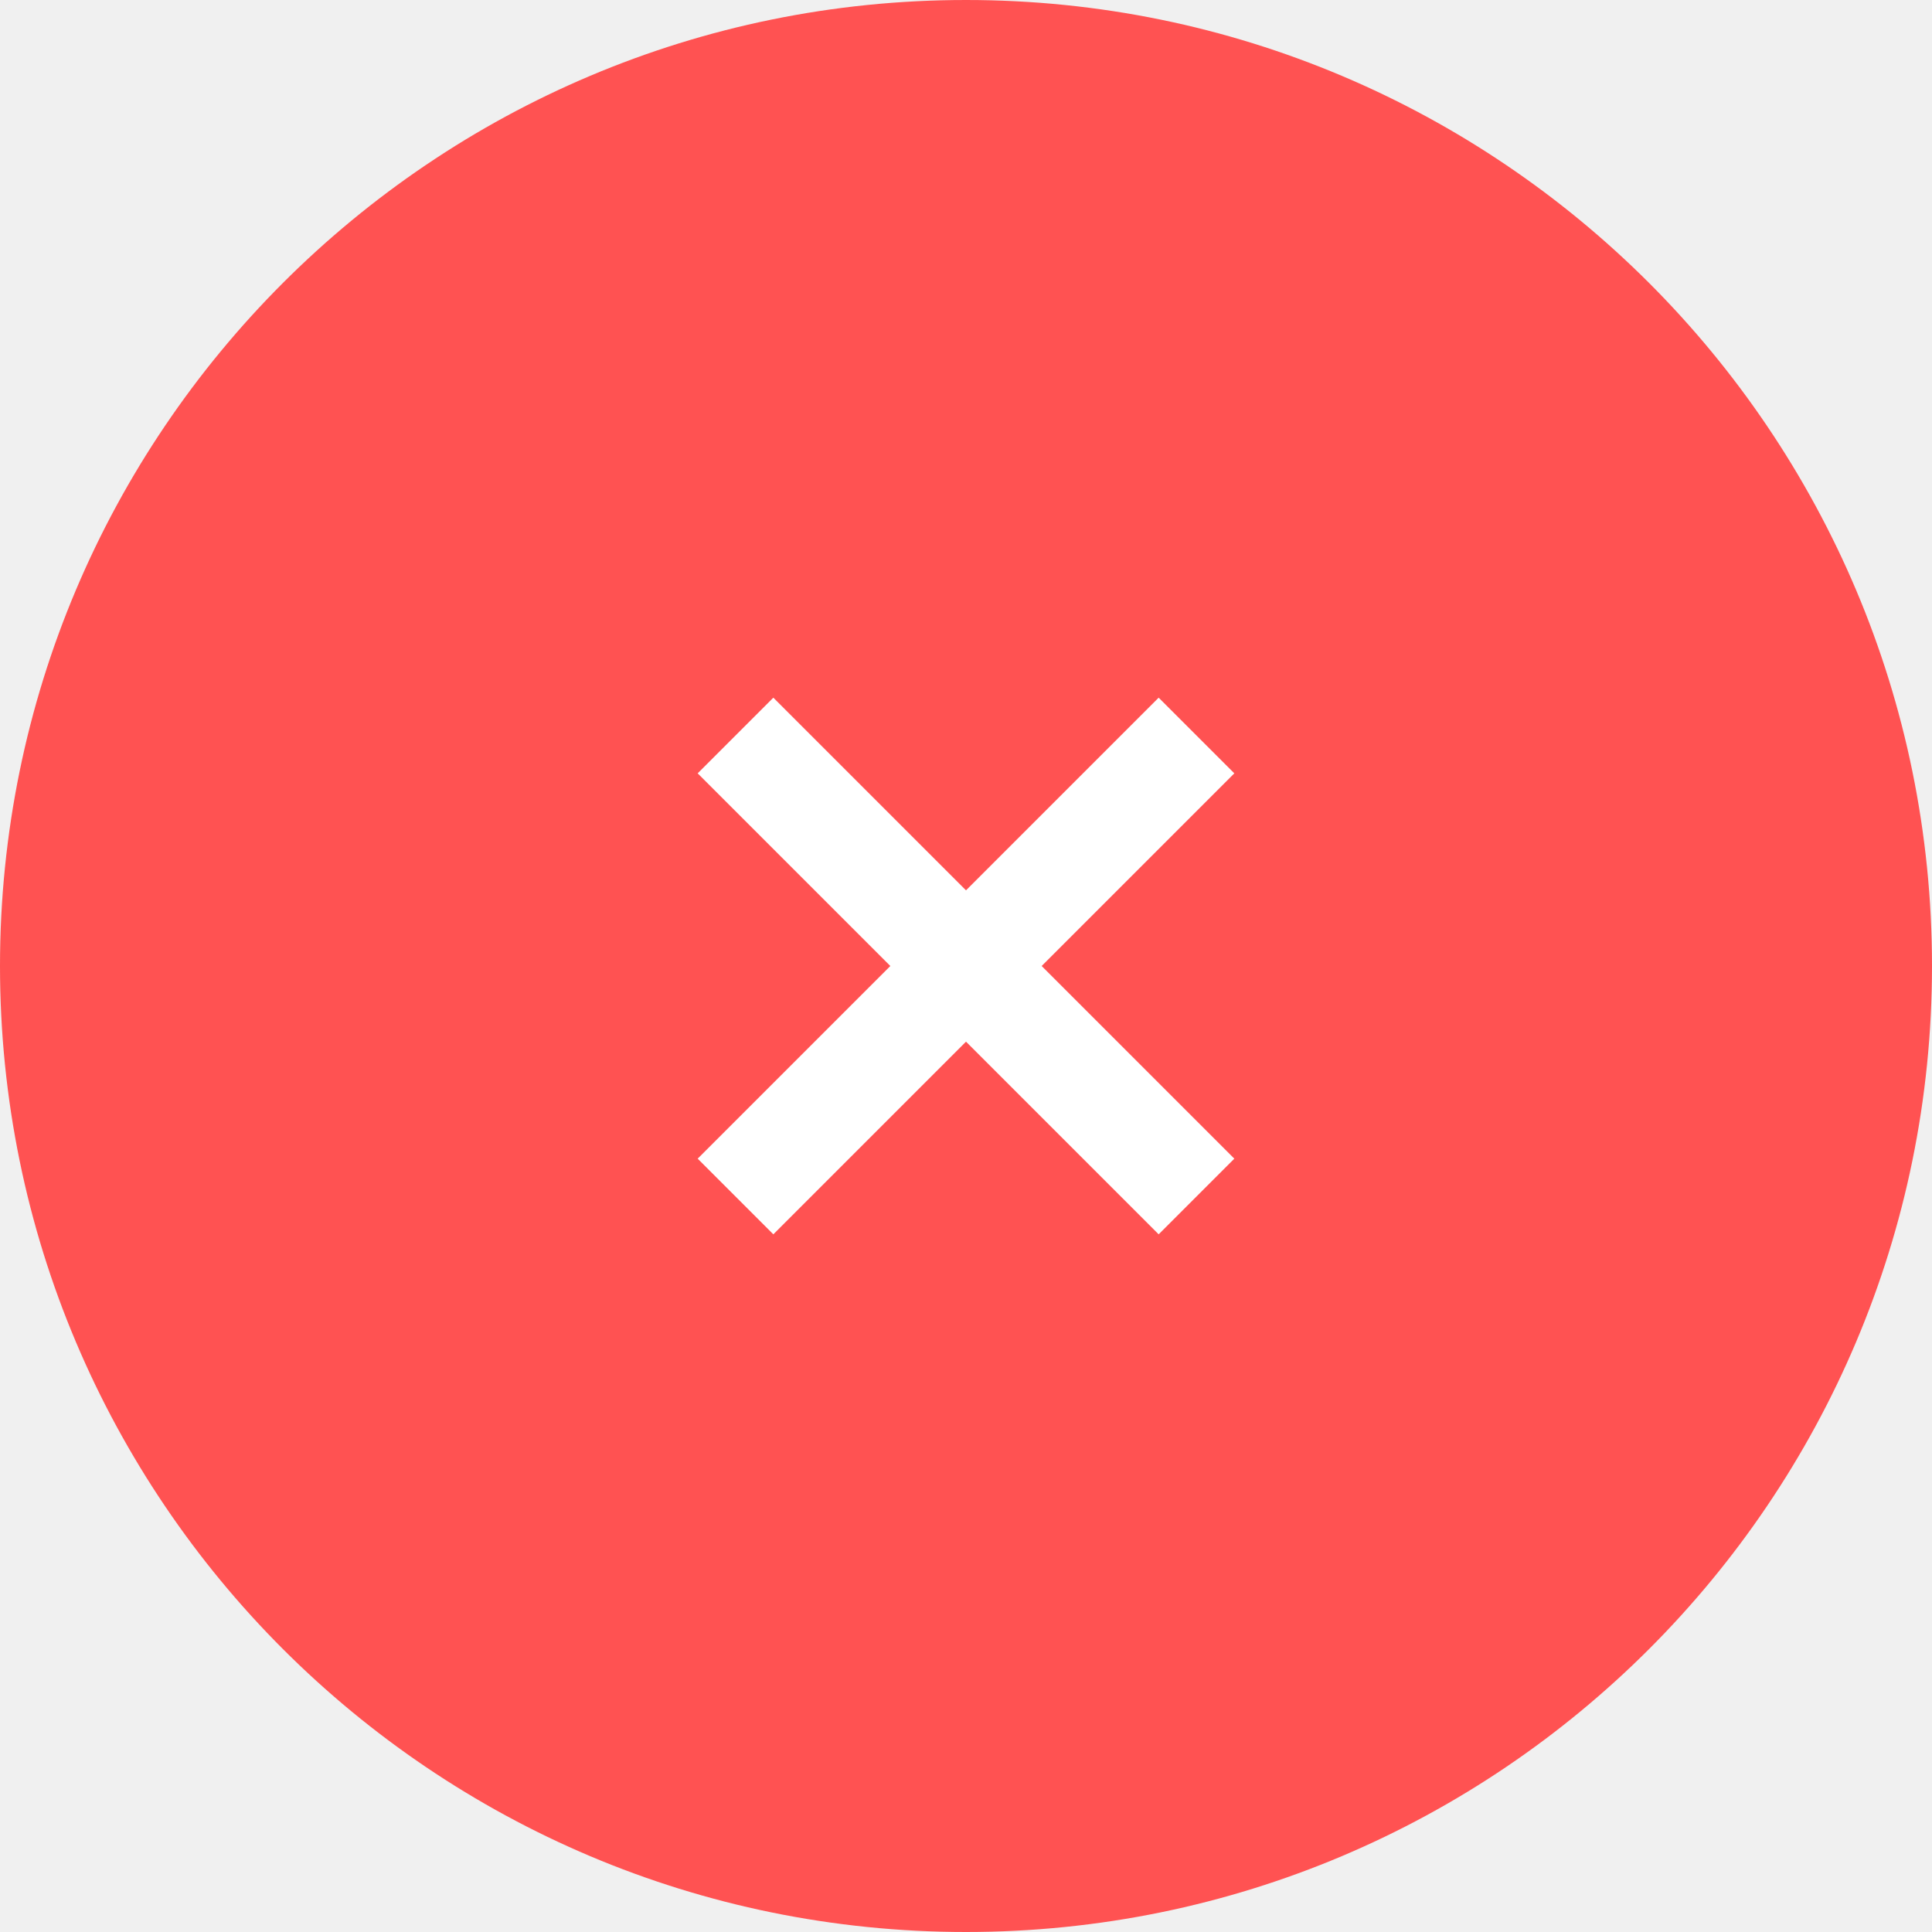
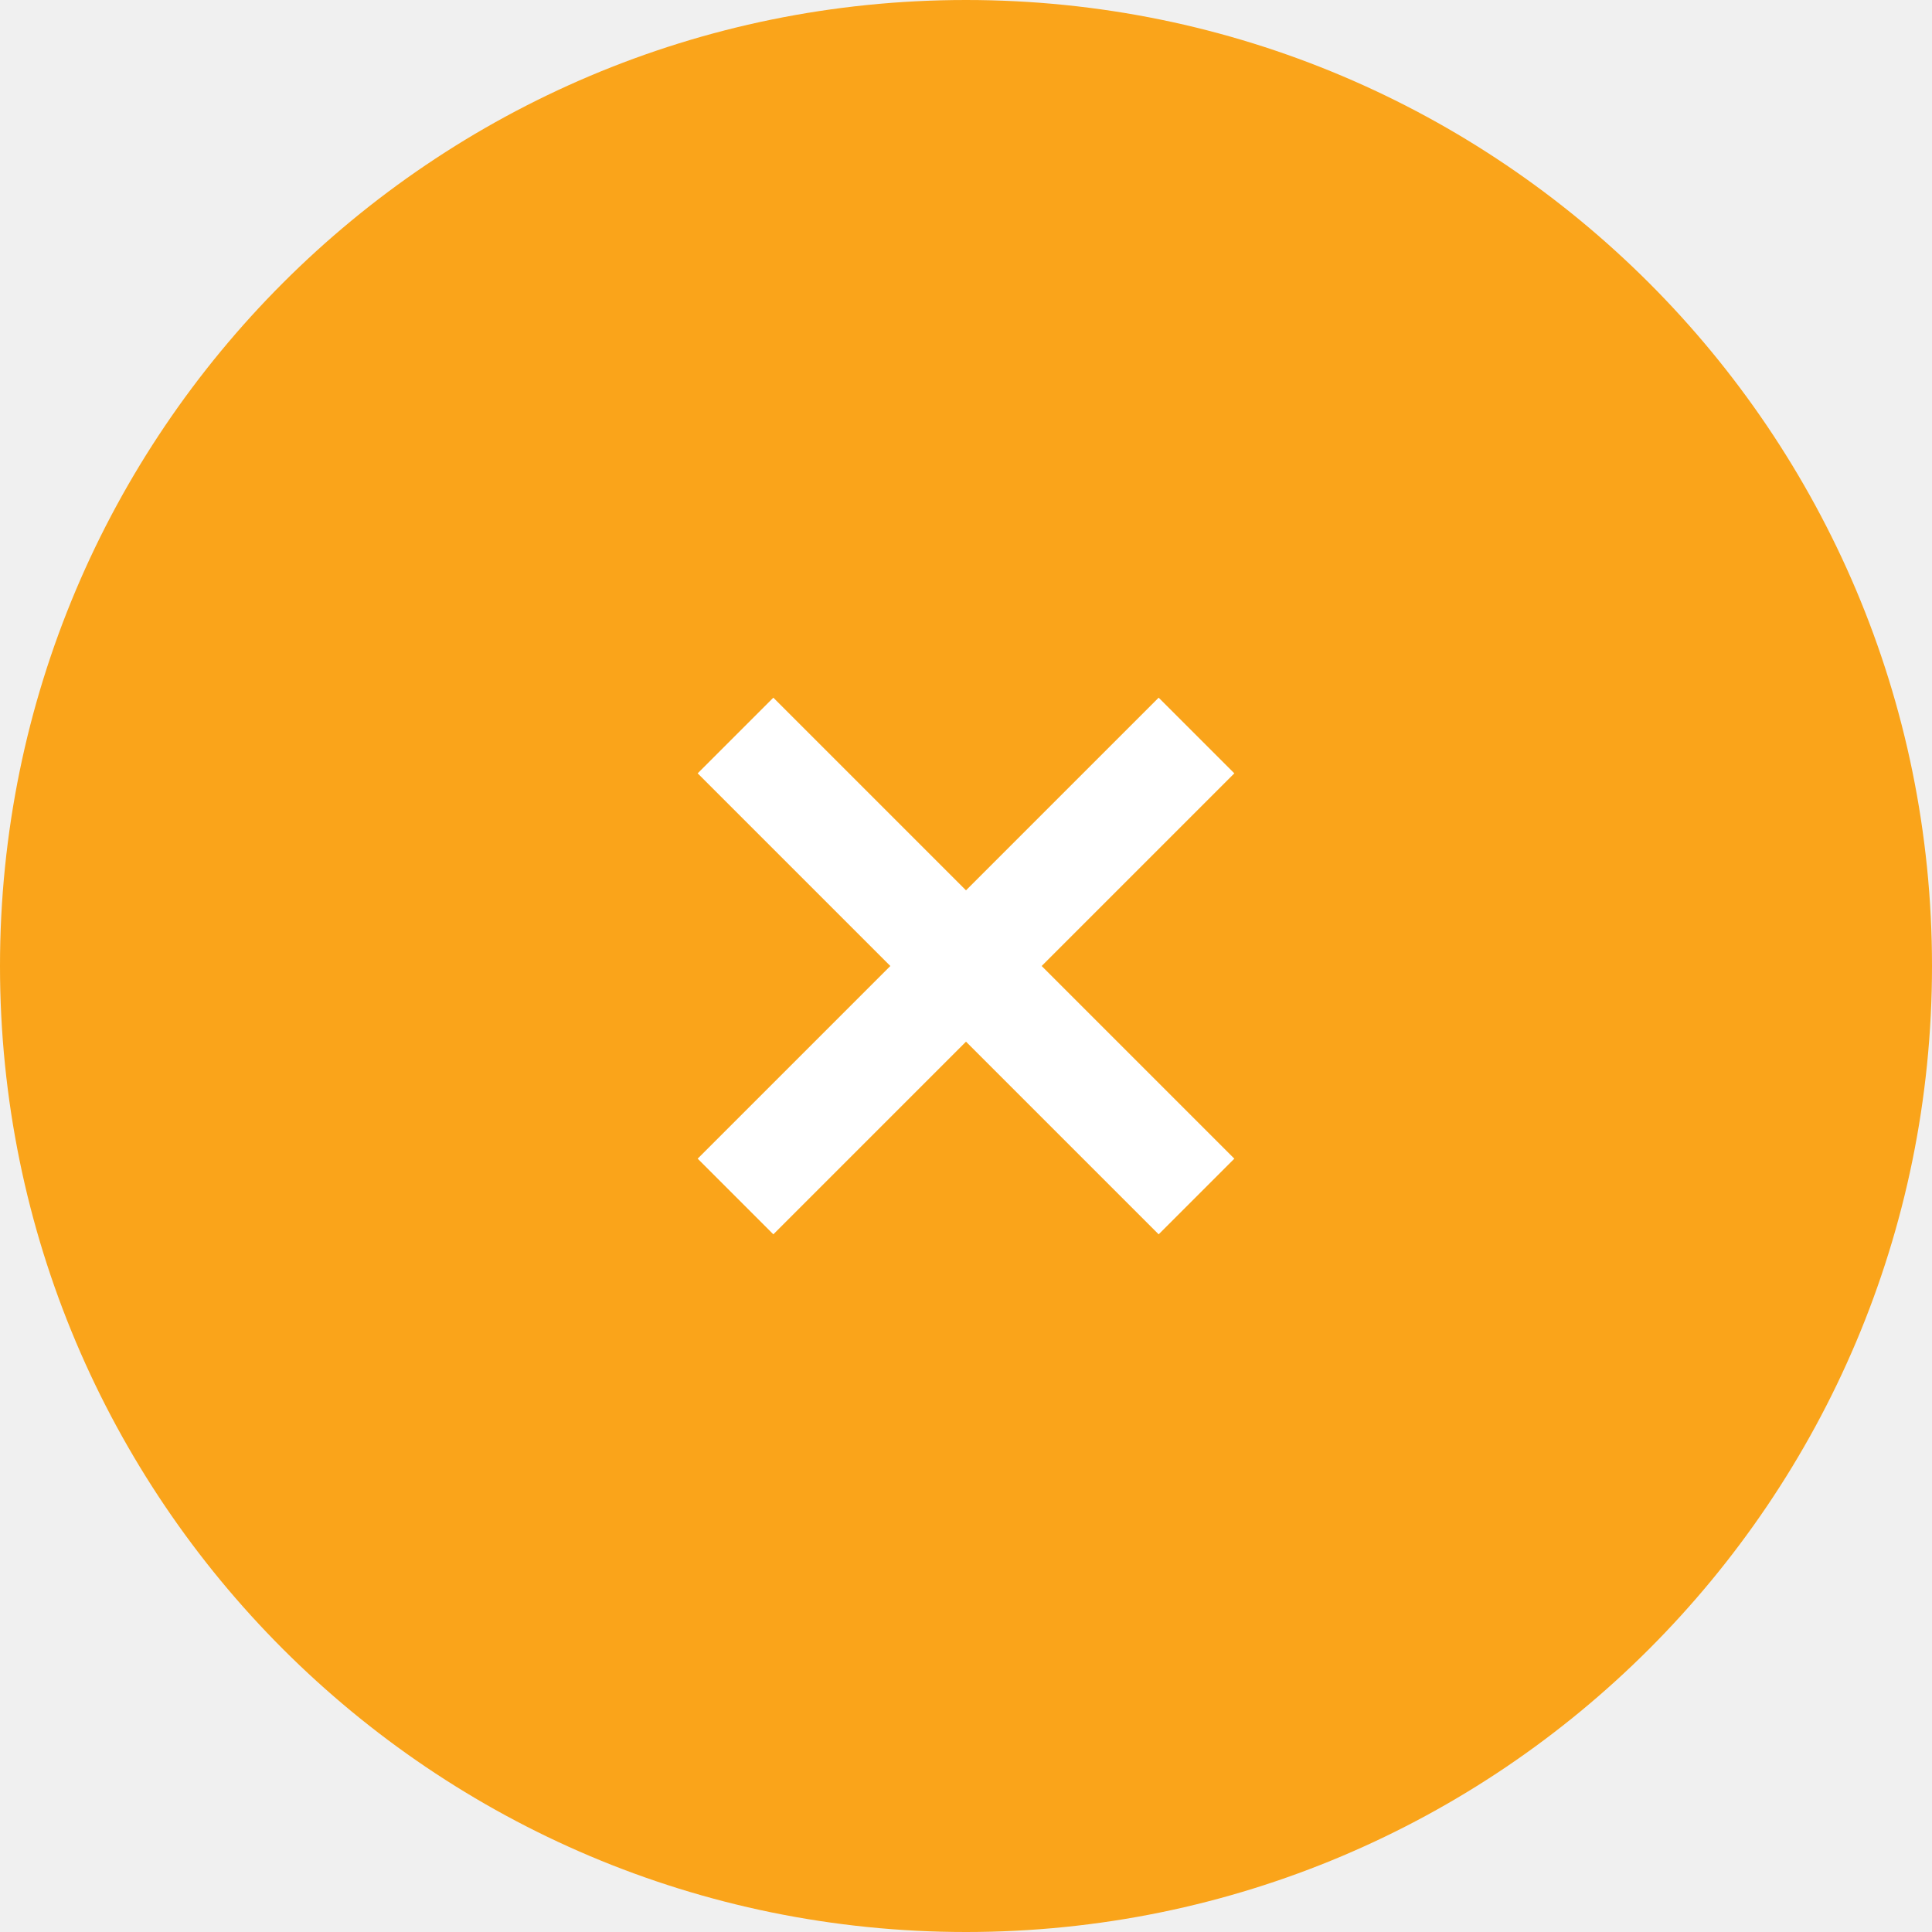
- <svg xmlns="http://www.w3.org/2000/svg" width="36" height="36" viewBox="0 0 36 36">
-   <circle cx="18" cy="18" r="18" fill="#FF5252" />
-   <circle cx="18" cy="18" r="18" fill="#FFFFFF" opacity="0" />
-   <path d="M 23,14.41 21.59,13 18,16.59 14.41,13 13,14.41 16.59,18 13,21.59 14.41,23 18,19.41 21.59,23 23,21.59 19.41,18 Z" fill="#FFFFFF" />
+ <svg xmlns="http://www.w3.org/2000/svg" width="36" height="36" viewBox="0 0 36 36" version="1.1" id="svg8">
+   <defs id="defs12" />
+   <circle cx="18" cy="18" r="18" fill="#FF5252" id="circle2" style="fill:#faa41a;fill-opacity:1" />
+   <path d="M 23,14.41 21.59,13 18,16.59 14.41,13 13,14.41 16.59,18 13,21.59 14.41,23 18,19.41 21.59,23 23,21.59 19.41,18 Z" fill="#FFFFFF" id="path6" />
</svg>
